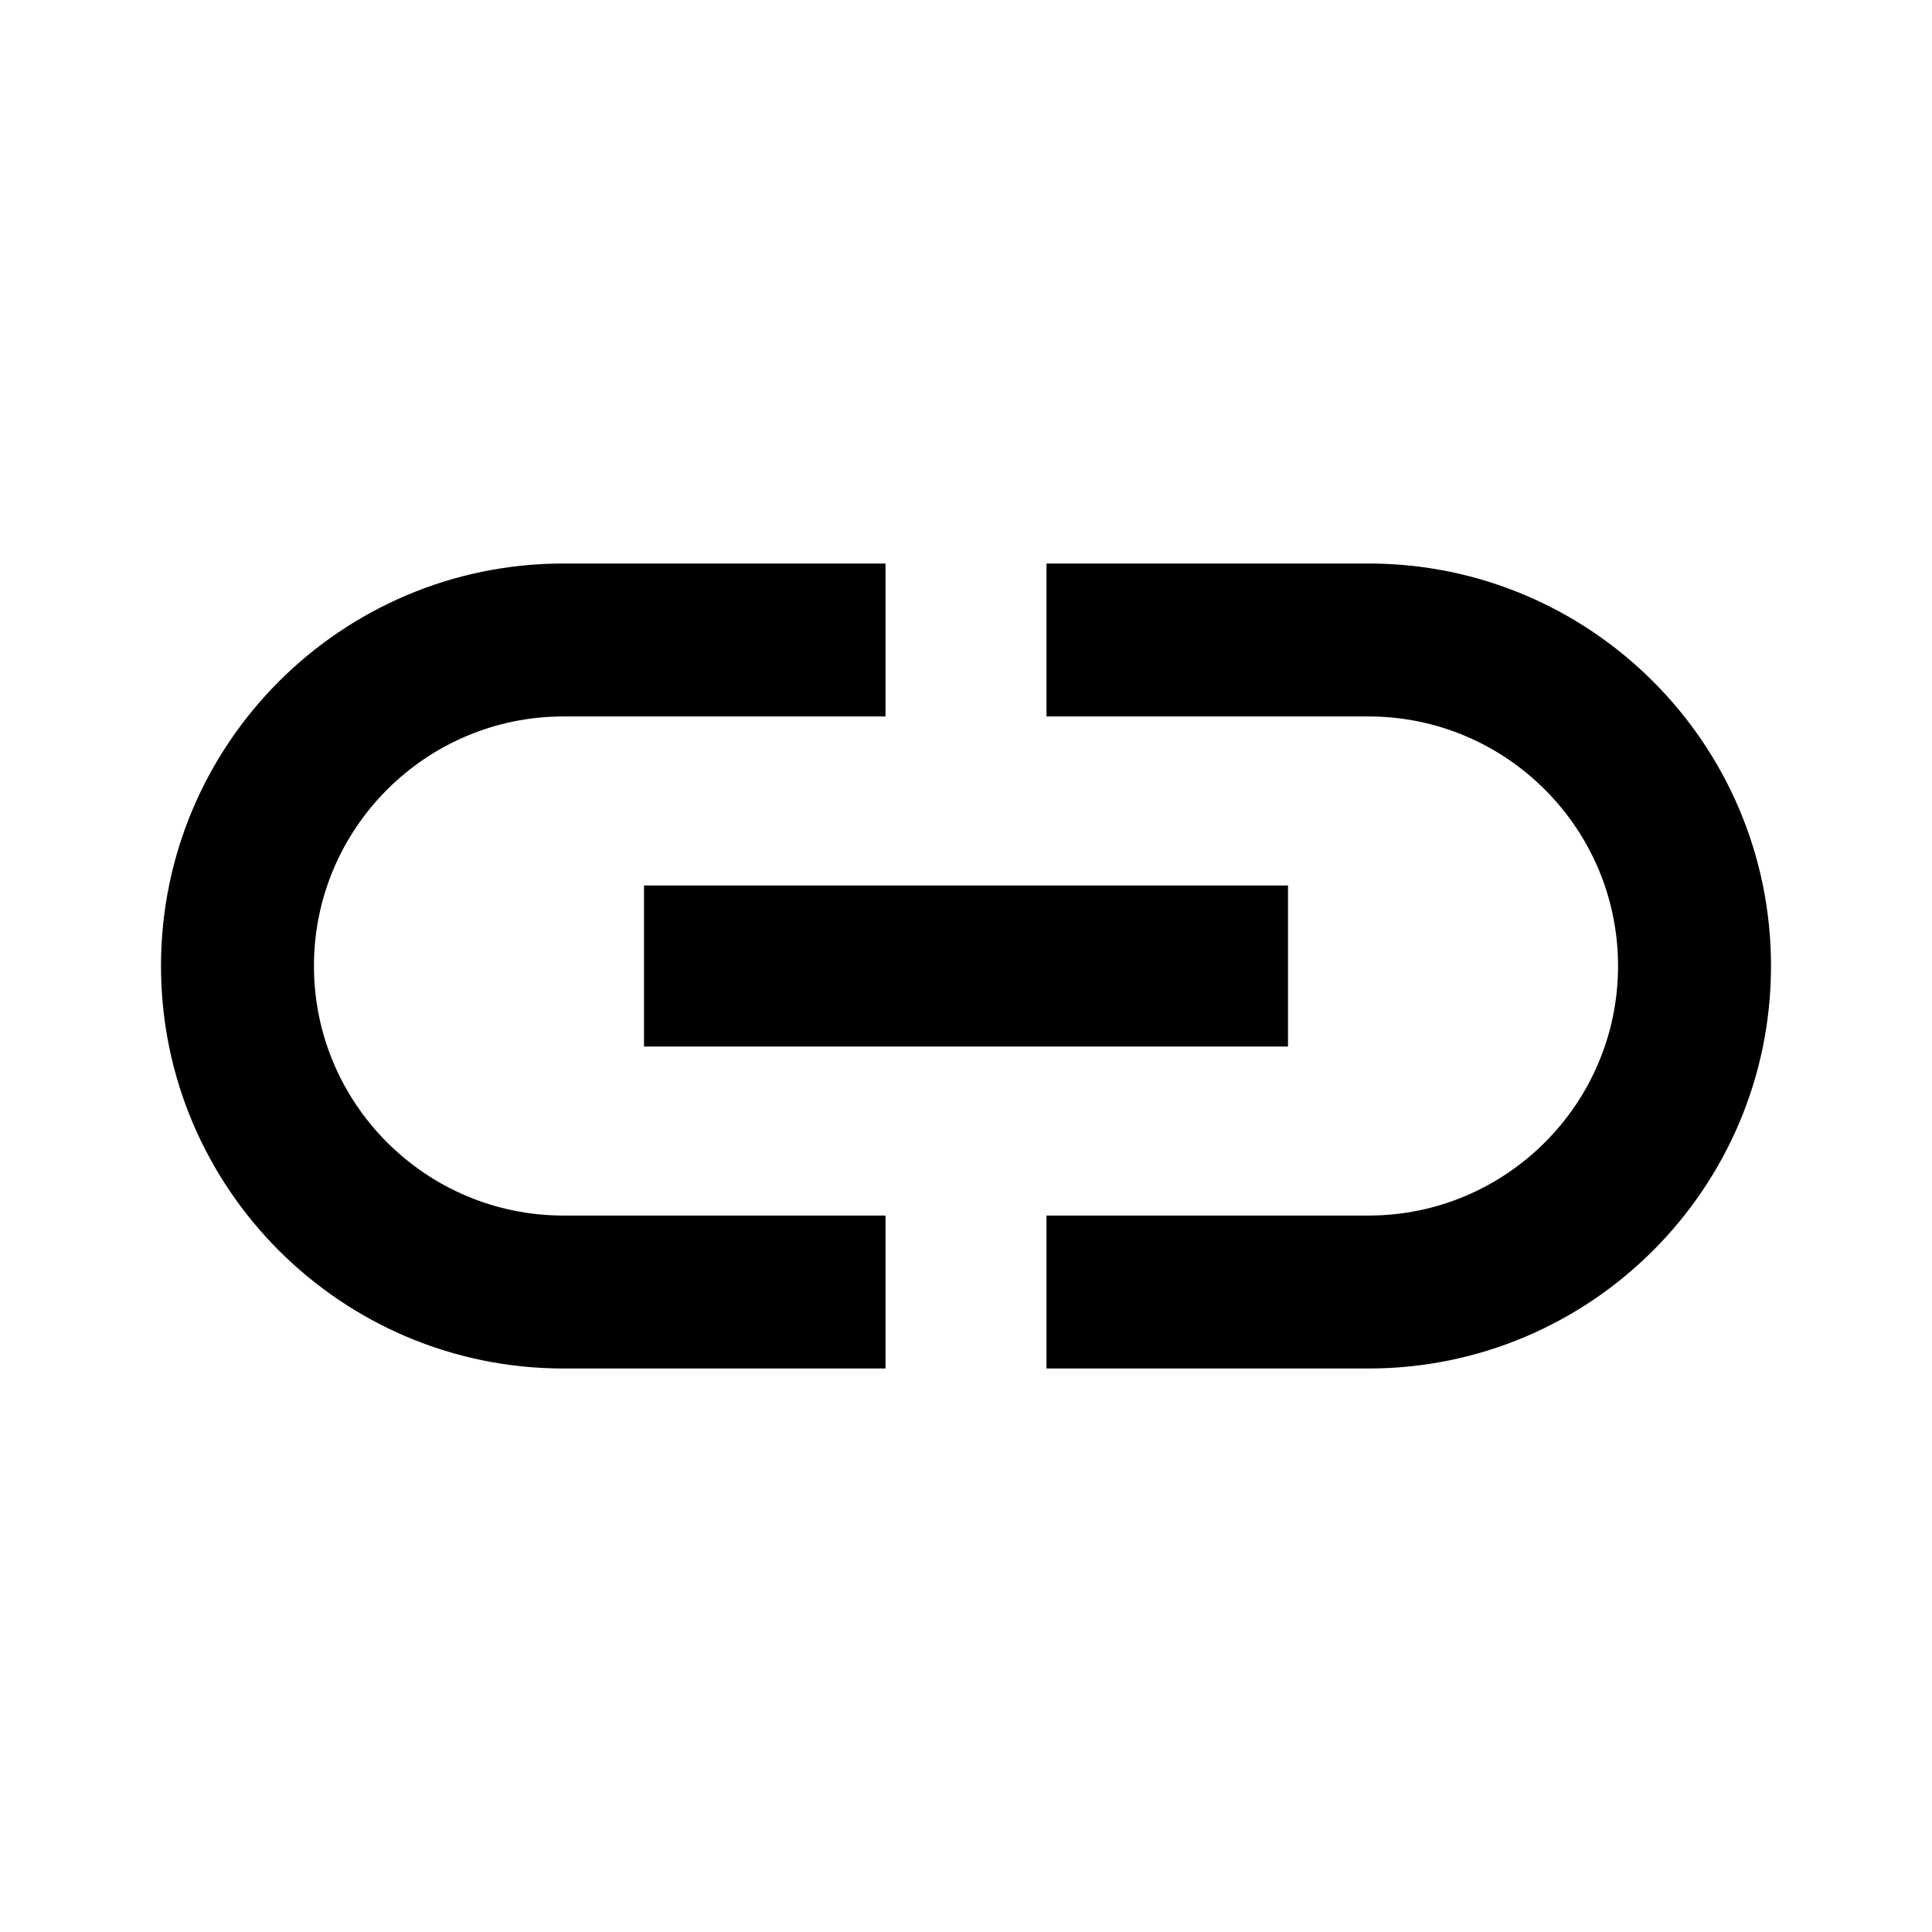
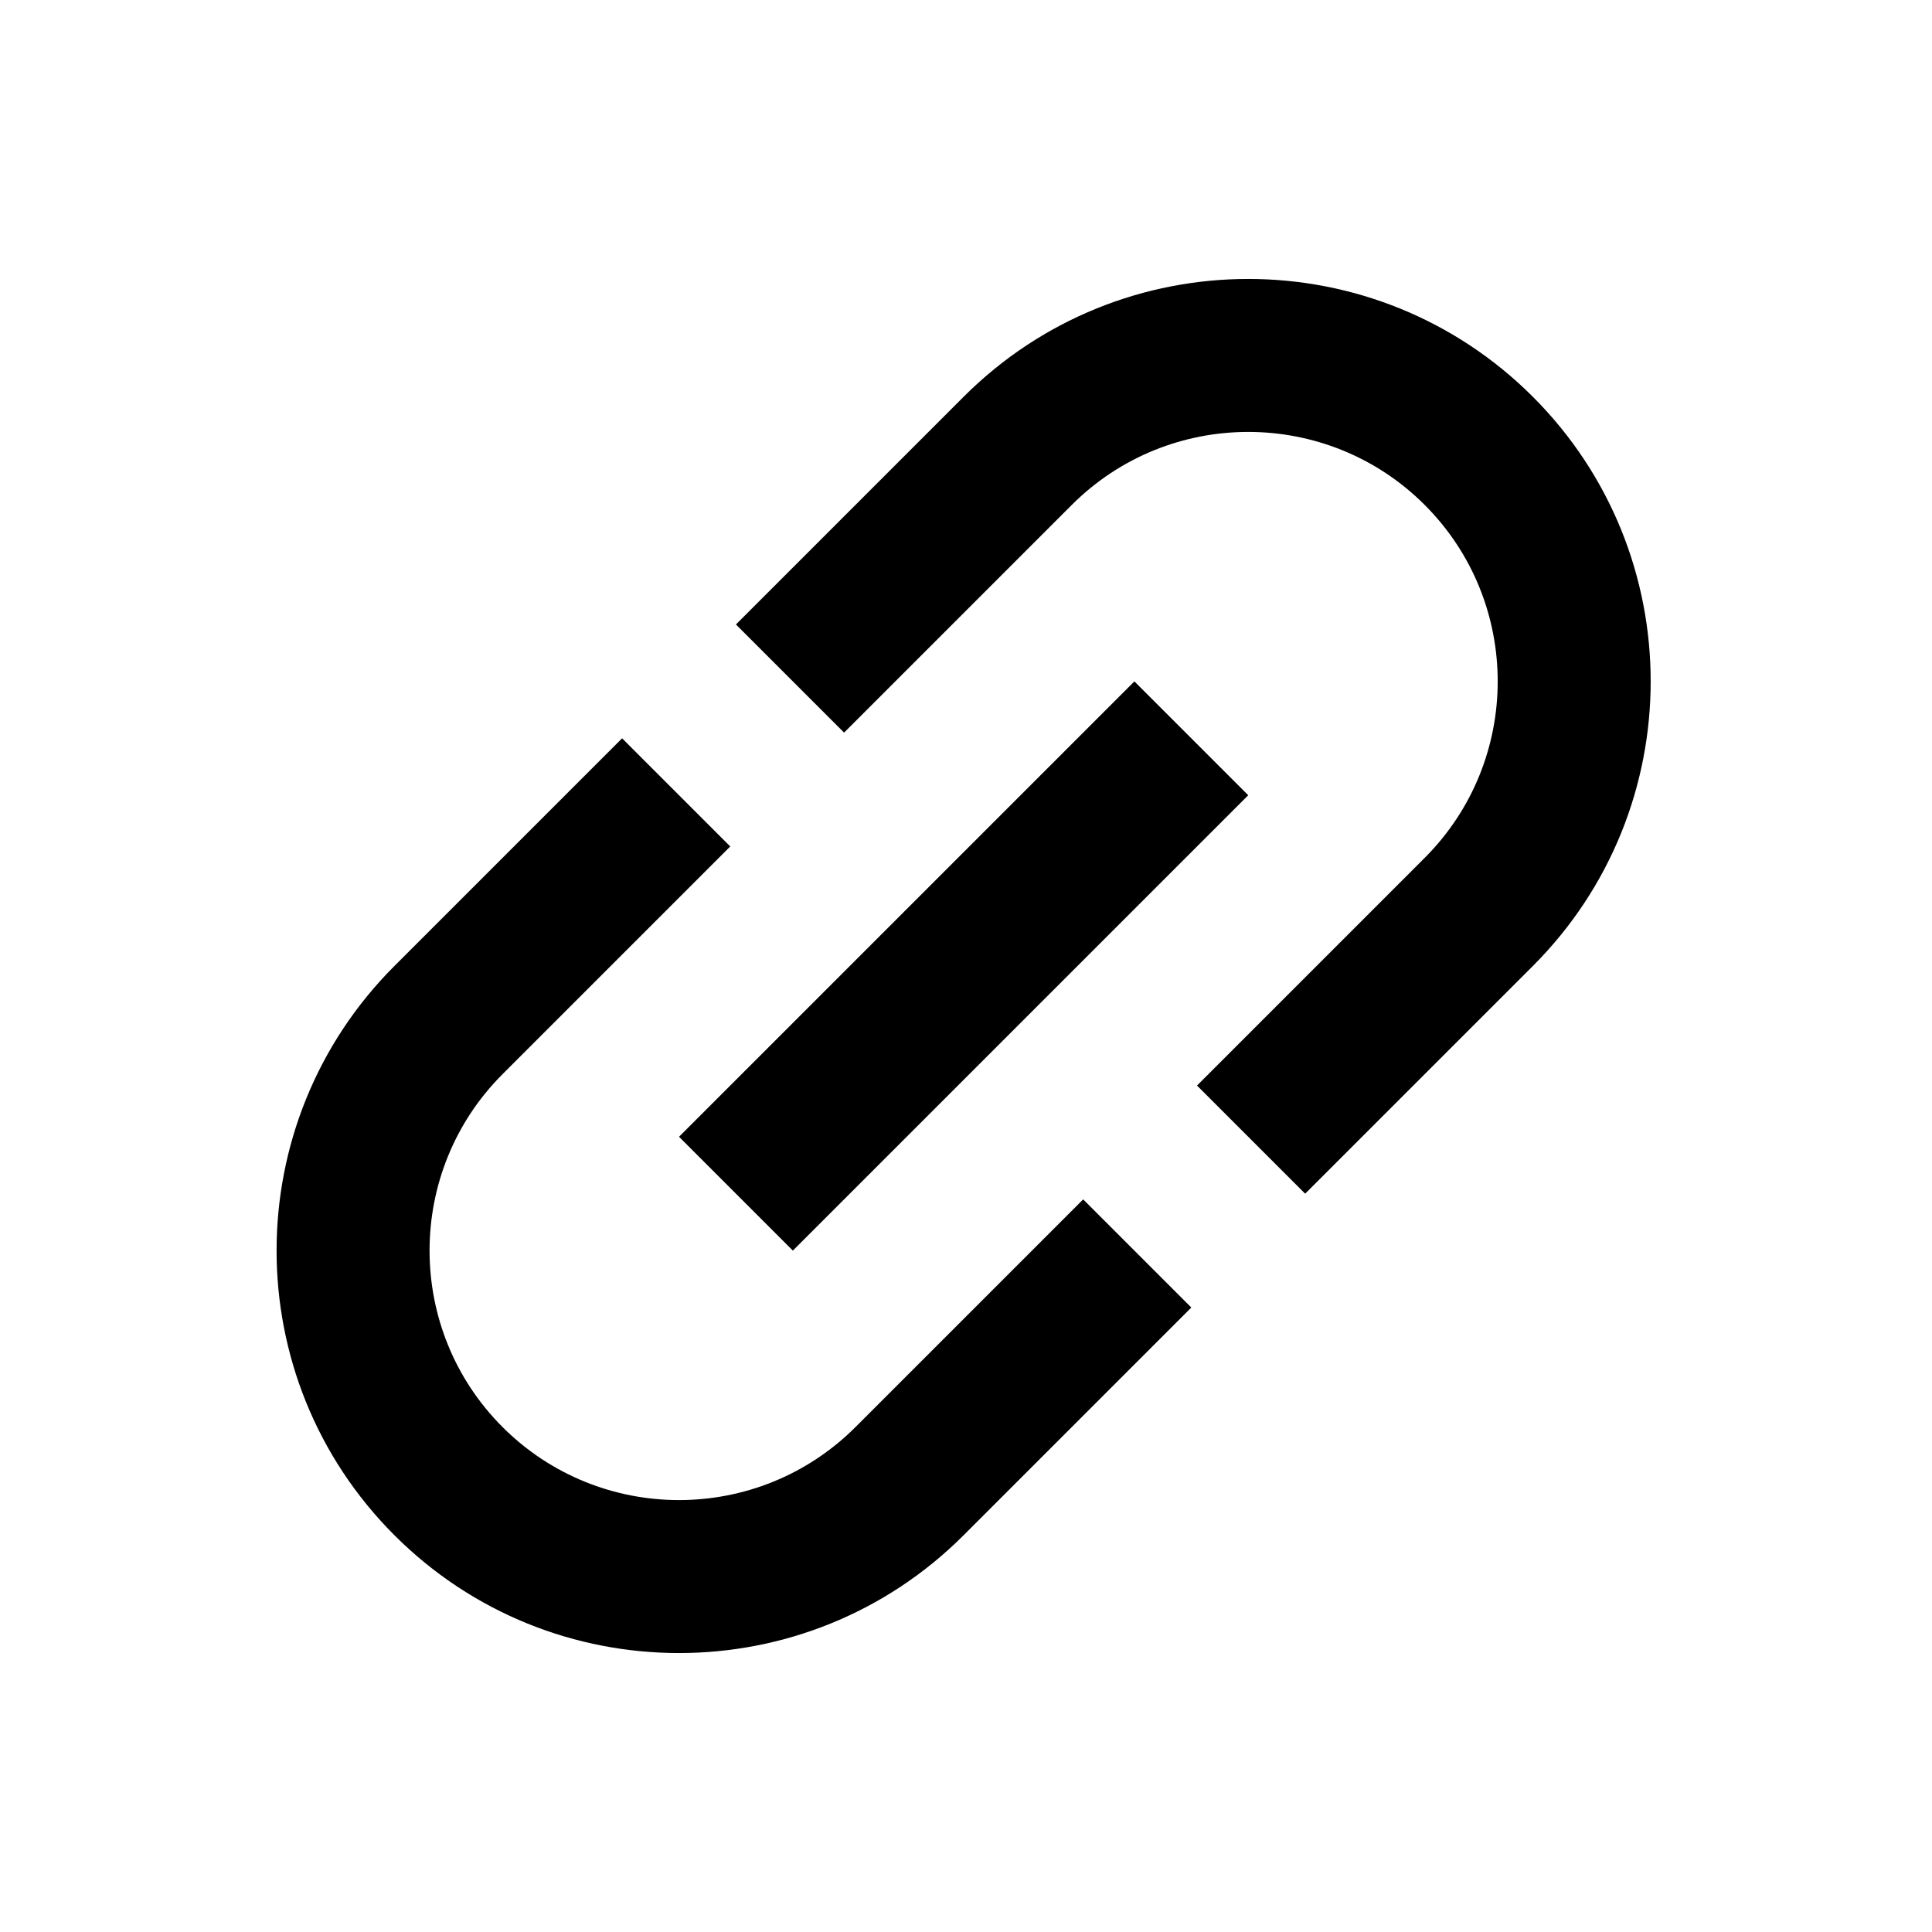
- <svg xmlns="http://www.w3.org/2000/svg" height="24px" viewBox="0 0 24 24" width="24px" fill="#000000">
+ <svg xmlns="http://www.w3.org/2000/svg" height="24px" viewBox="5 -12 24 24" width="24px" fill="#000000">
  <path d="M0 0h24v24H0V0z" fill="none" />
-   <path d="M3.9 12c0-1.71 1.39-3.1 3.1-3.1h4V7H7c-2.76 0-5 2.24-5 5s2.24 5 5 5h4v-1.9H7c-1.71 0-3.1-1.39-3.1-3.1zM8 13h8v-2H8v2zm9-6h-4v1.9h4c1.71 0 3.1 1.39 3.1 3.1s-1.39 3.1-3.1 3.1h-4V17h4c2.76 0 5-2.24 5-5s-2.24-5-5-5z" />
+   <path transform="rotate(-45 0 0)" d="M3.9 12c0-1.71 1.39-3.1 3.1-3.1h4V7H7c-2.76 0-5 2.24-5 5s2.24 5 5 5h4v-1.9H7c-1.71 0-3.1-1.39-3.1-3.1zM8 13h8v-2H8v2zm9-6h-4v1.9h4c1.71 0 3.1 1.39 3.1 3.1s-1.39 3.1-3.1 3.1h-4V17h4c2.76 0 5-2.24 5-5s-2.24-5-5-5z" />
</svg>
